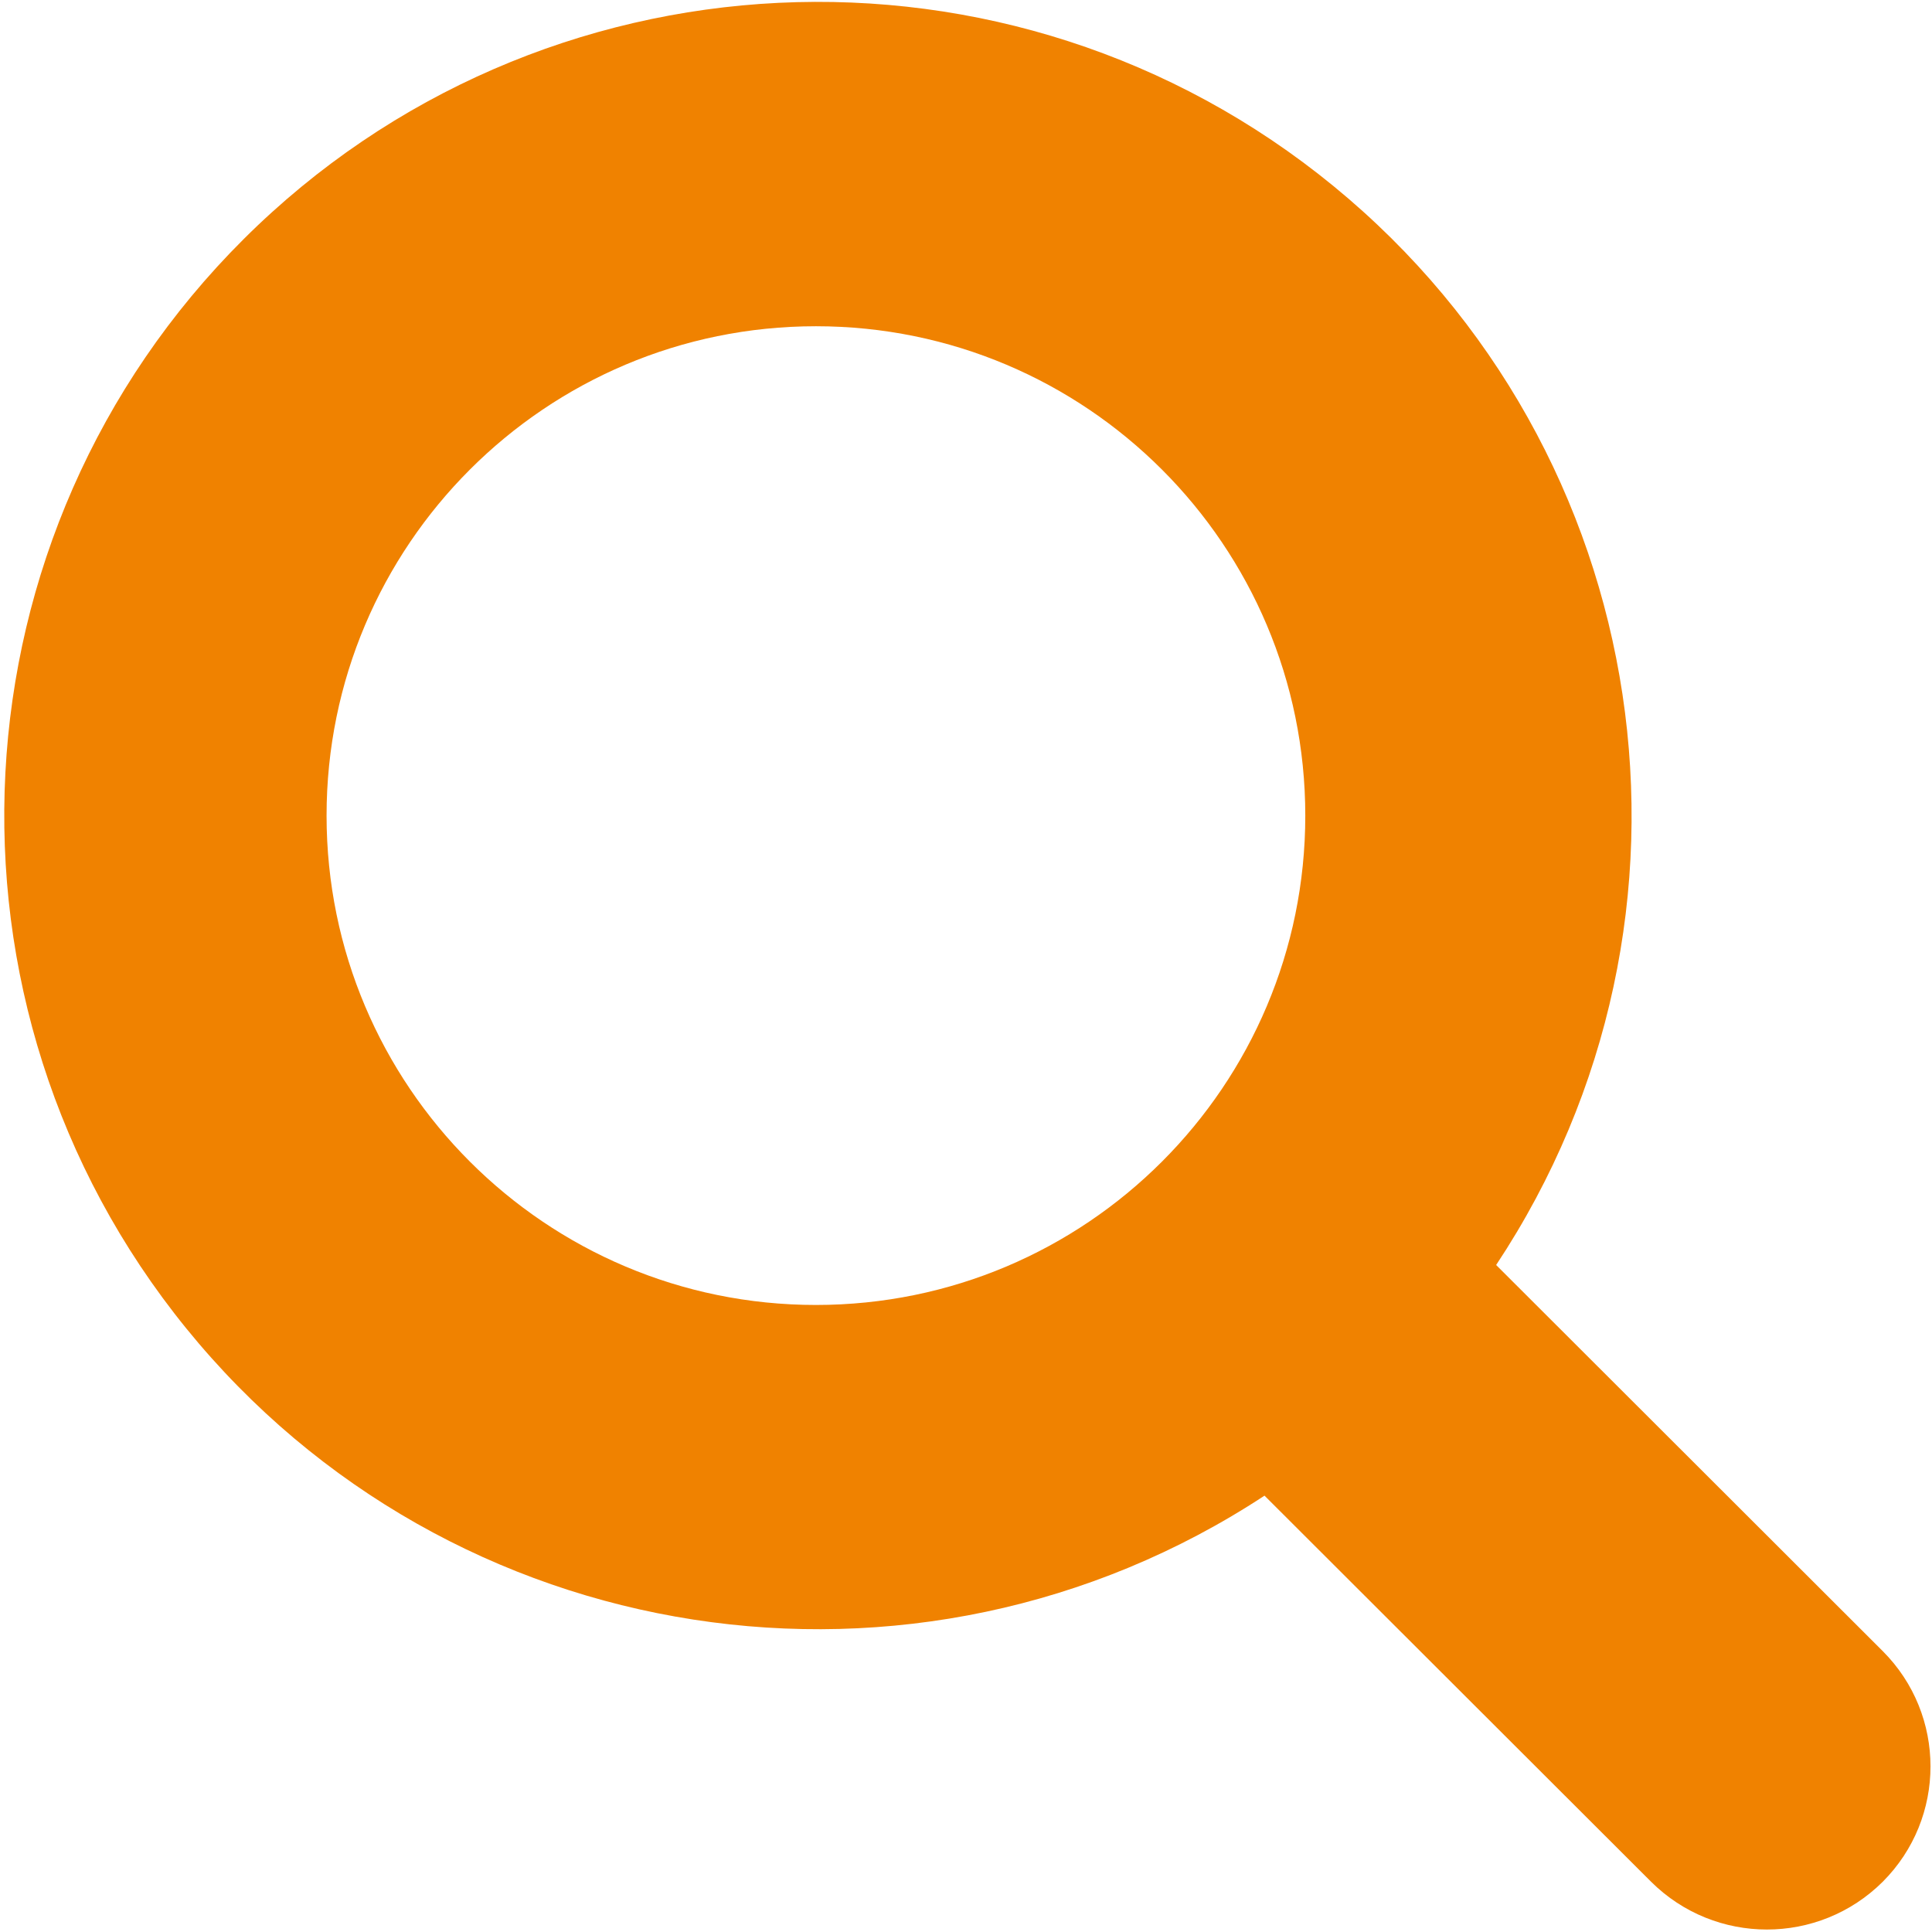
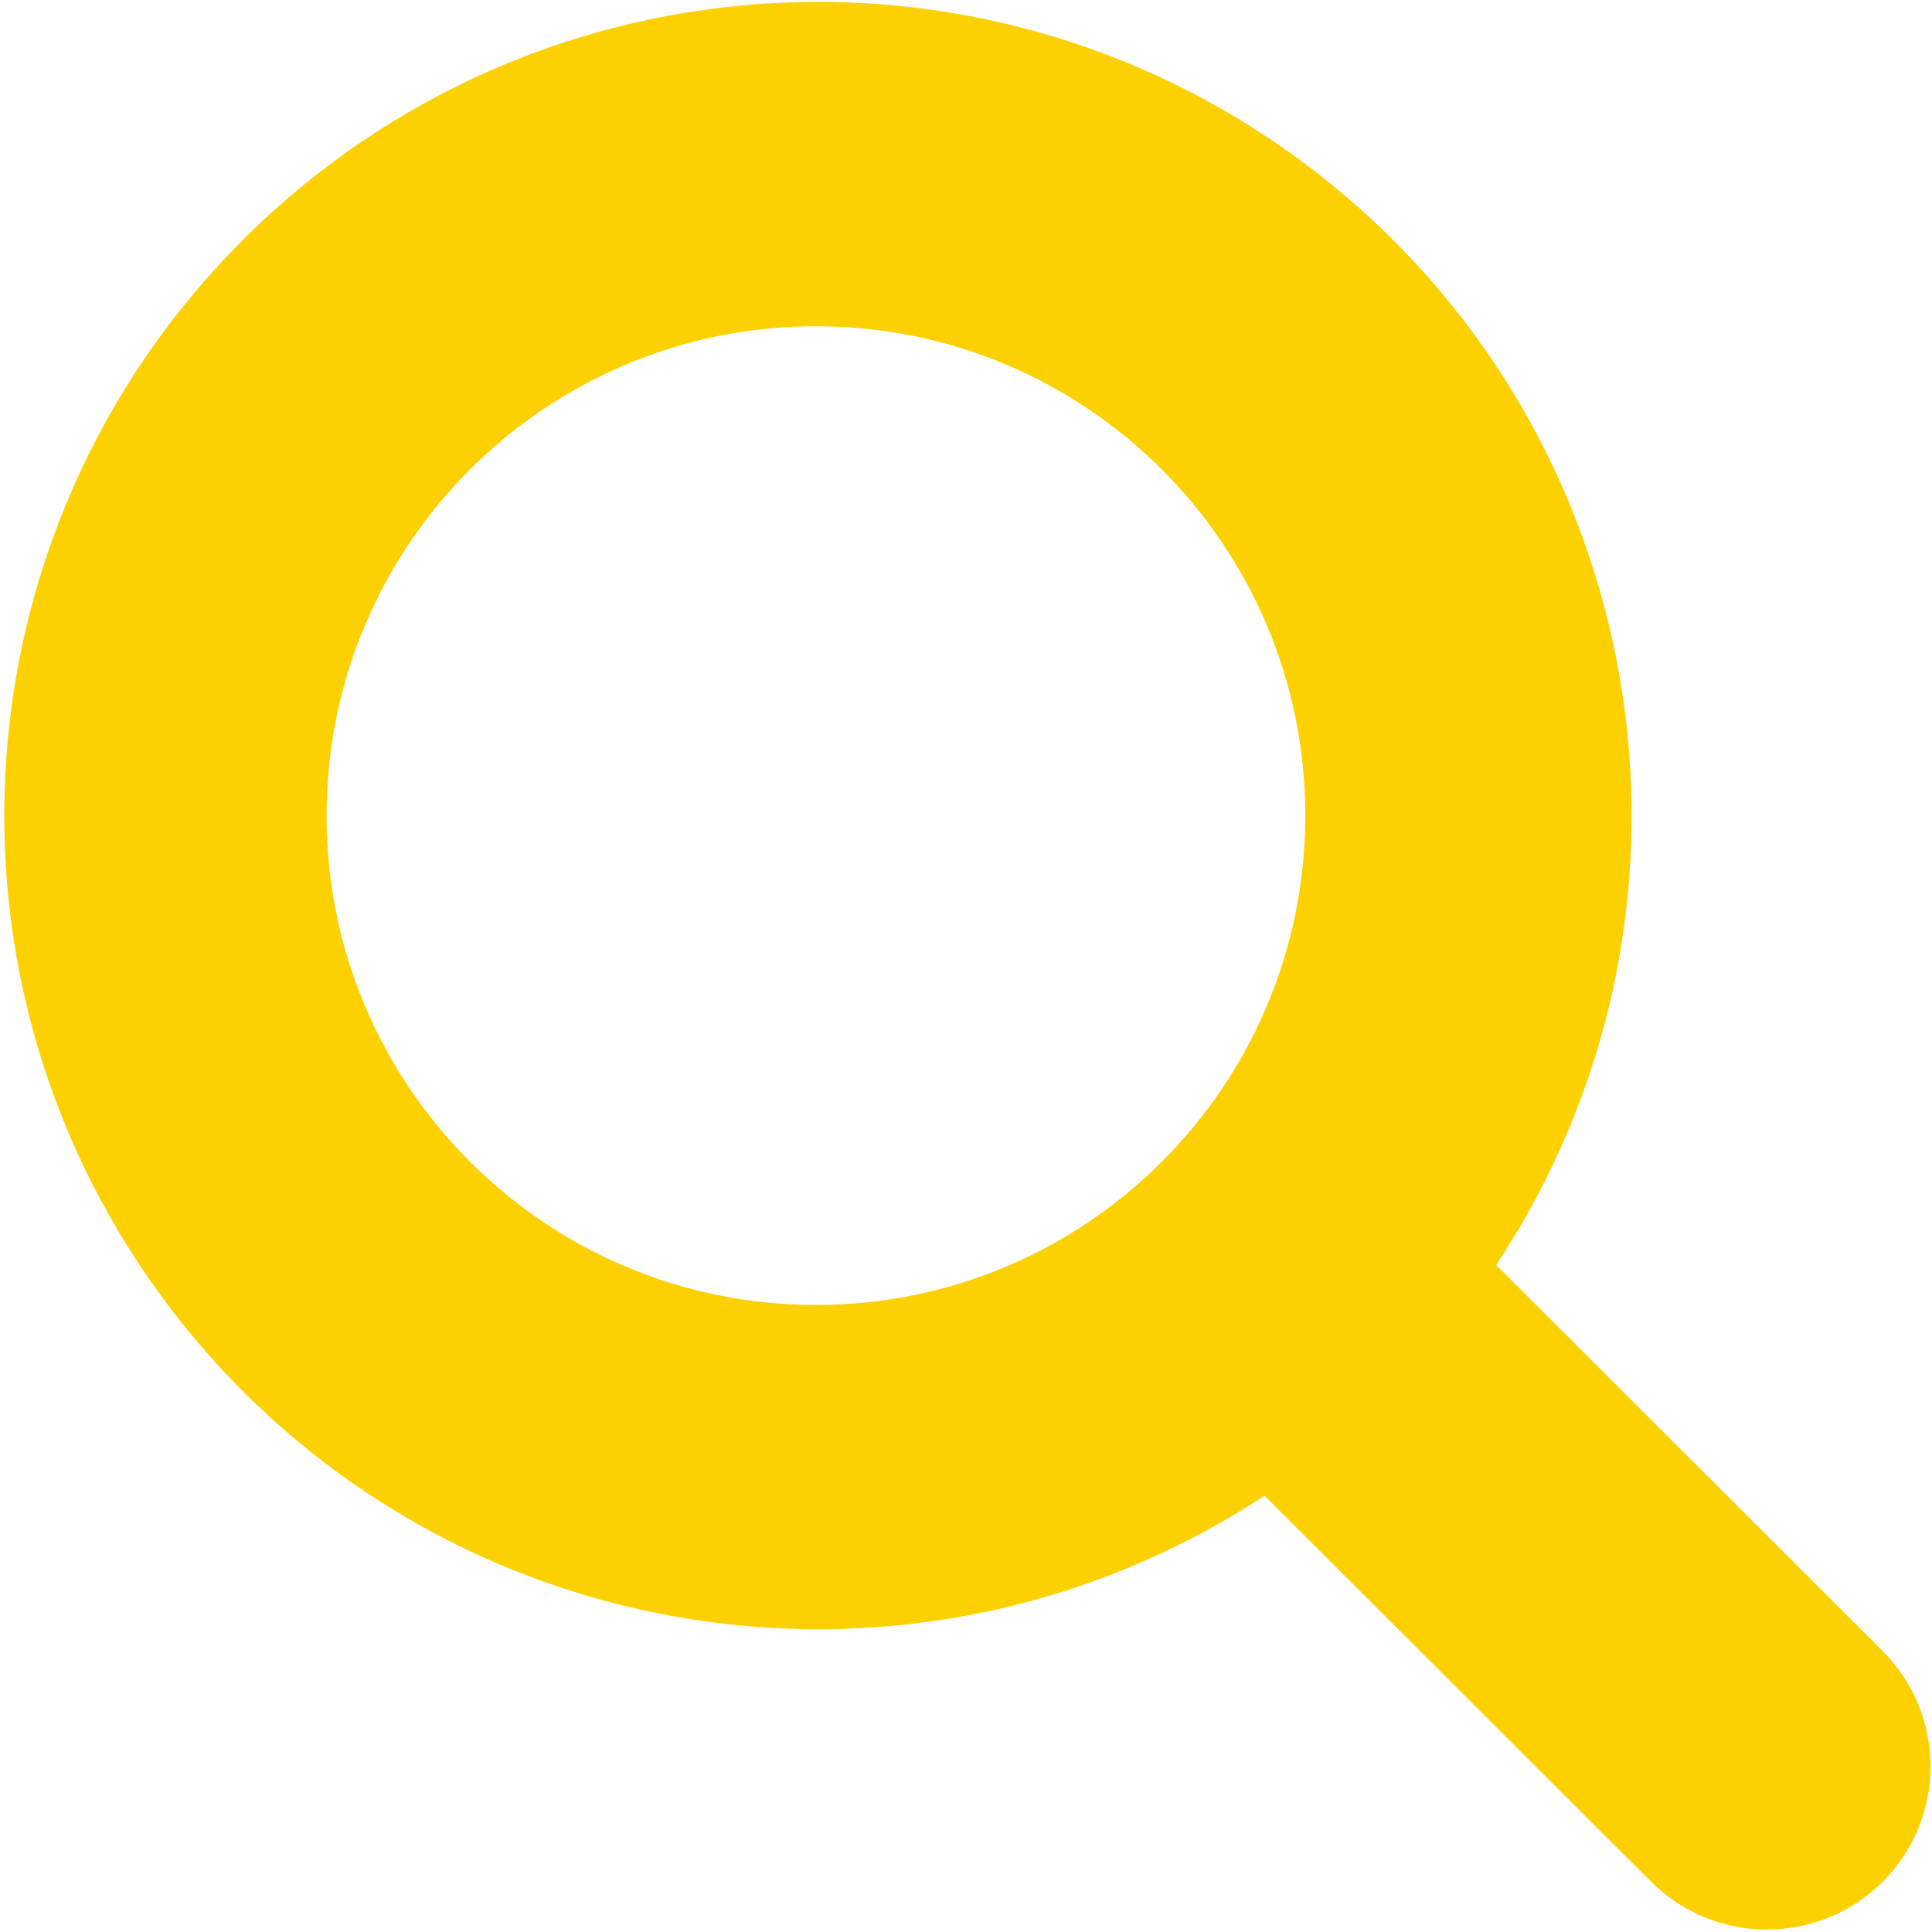
<svg xmlns="http://www.w3.org/2000/svg" t="1583141864220" class="icon" viewBox="0 0 1024 1024" version="1.1" p-id="4301" width="128" height="128">
-   <path d="M997.89 997.371a87.062 87.062 0 0 1-122.769 0L670.217 792.727a431.249 431.249 0 1 1 122.769-122.251l204.904 204.644a86.457 86.457 0 0 1 0 122.251zM432.459 172.915a259.372 259.372 0 1 0 259.372 259.372 259.372 259.372 0 0 0-259.372-259.372z" p-id="4302" fill="#f08200" />
+   <path d="M997.89 997.371a87.062 87.062 0 0 1-122.769 0L670.217 792.727a431.249 431.249 0 1 1 122.769-122.251l204.904 204.644a86.457 86.457 0 0 1 0 122.251zM432.459 172.915a259.372 259.372 0 1 0 259.372 259.372 259.372 259.372 0 0 0-259.372-259.372z" p-id="4302" fill="#fdd000" />
</svg>
